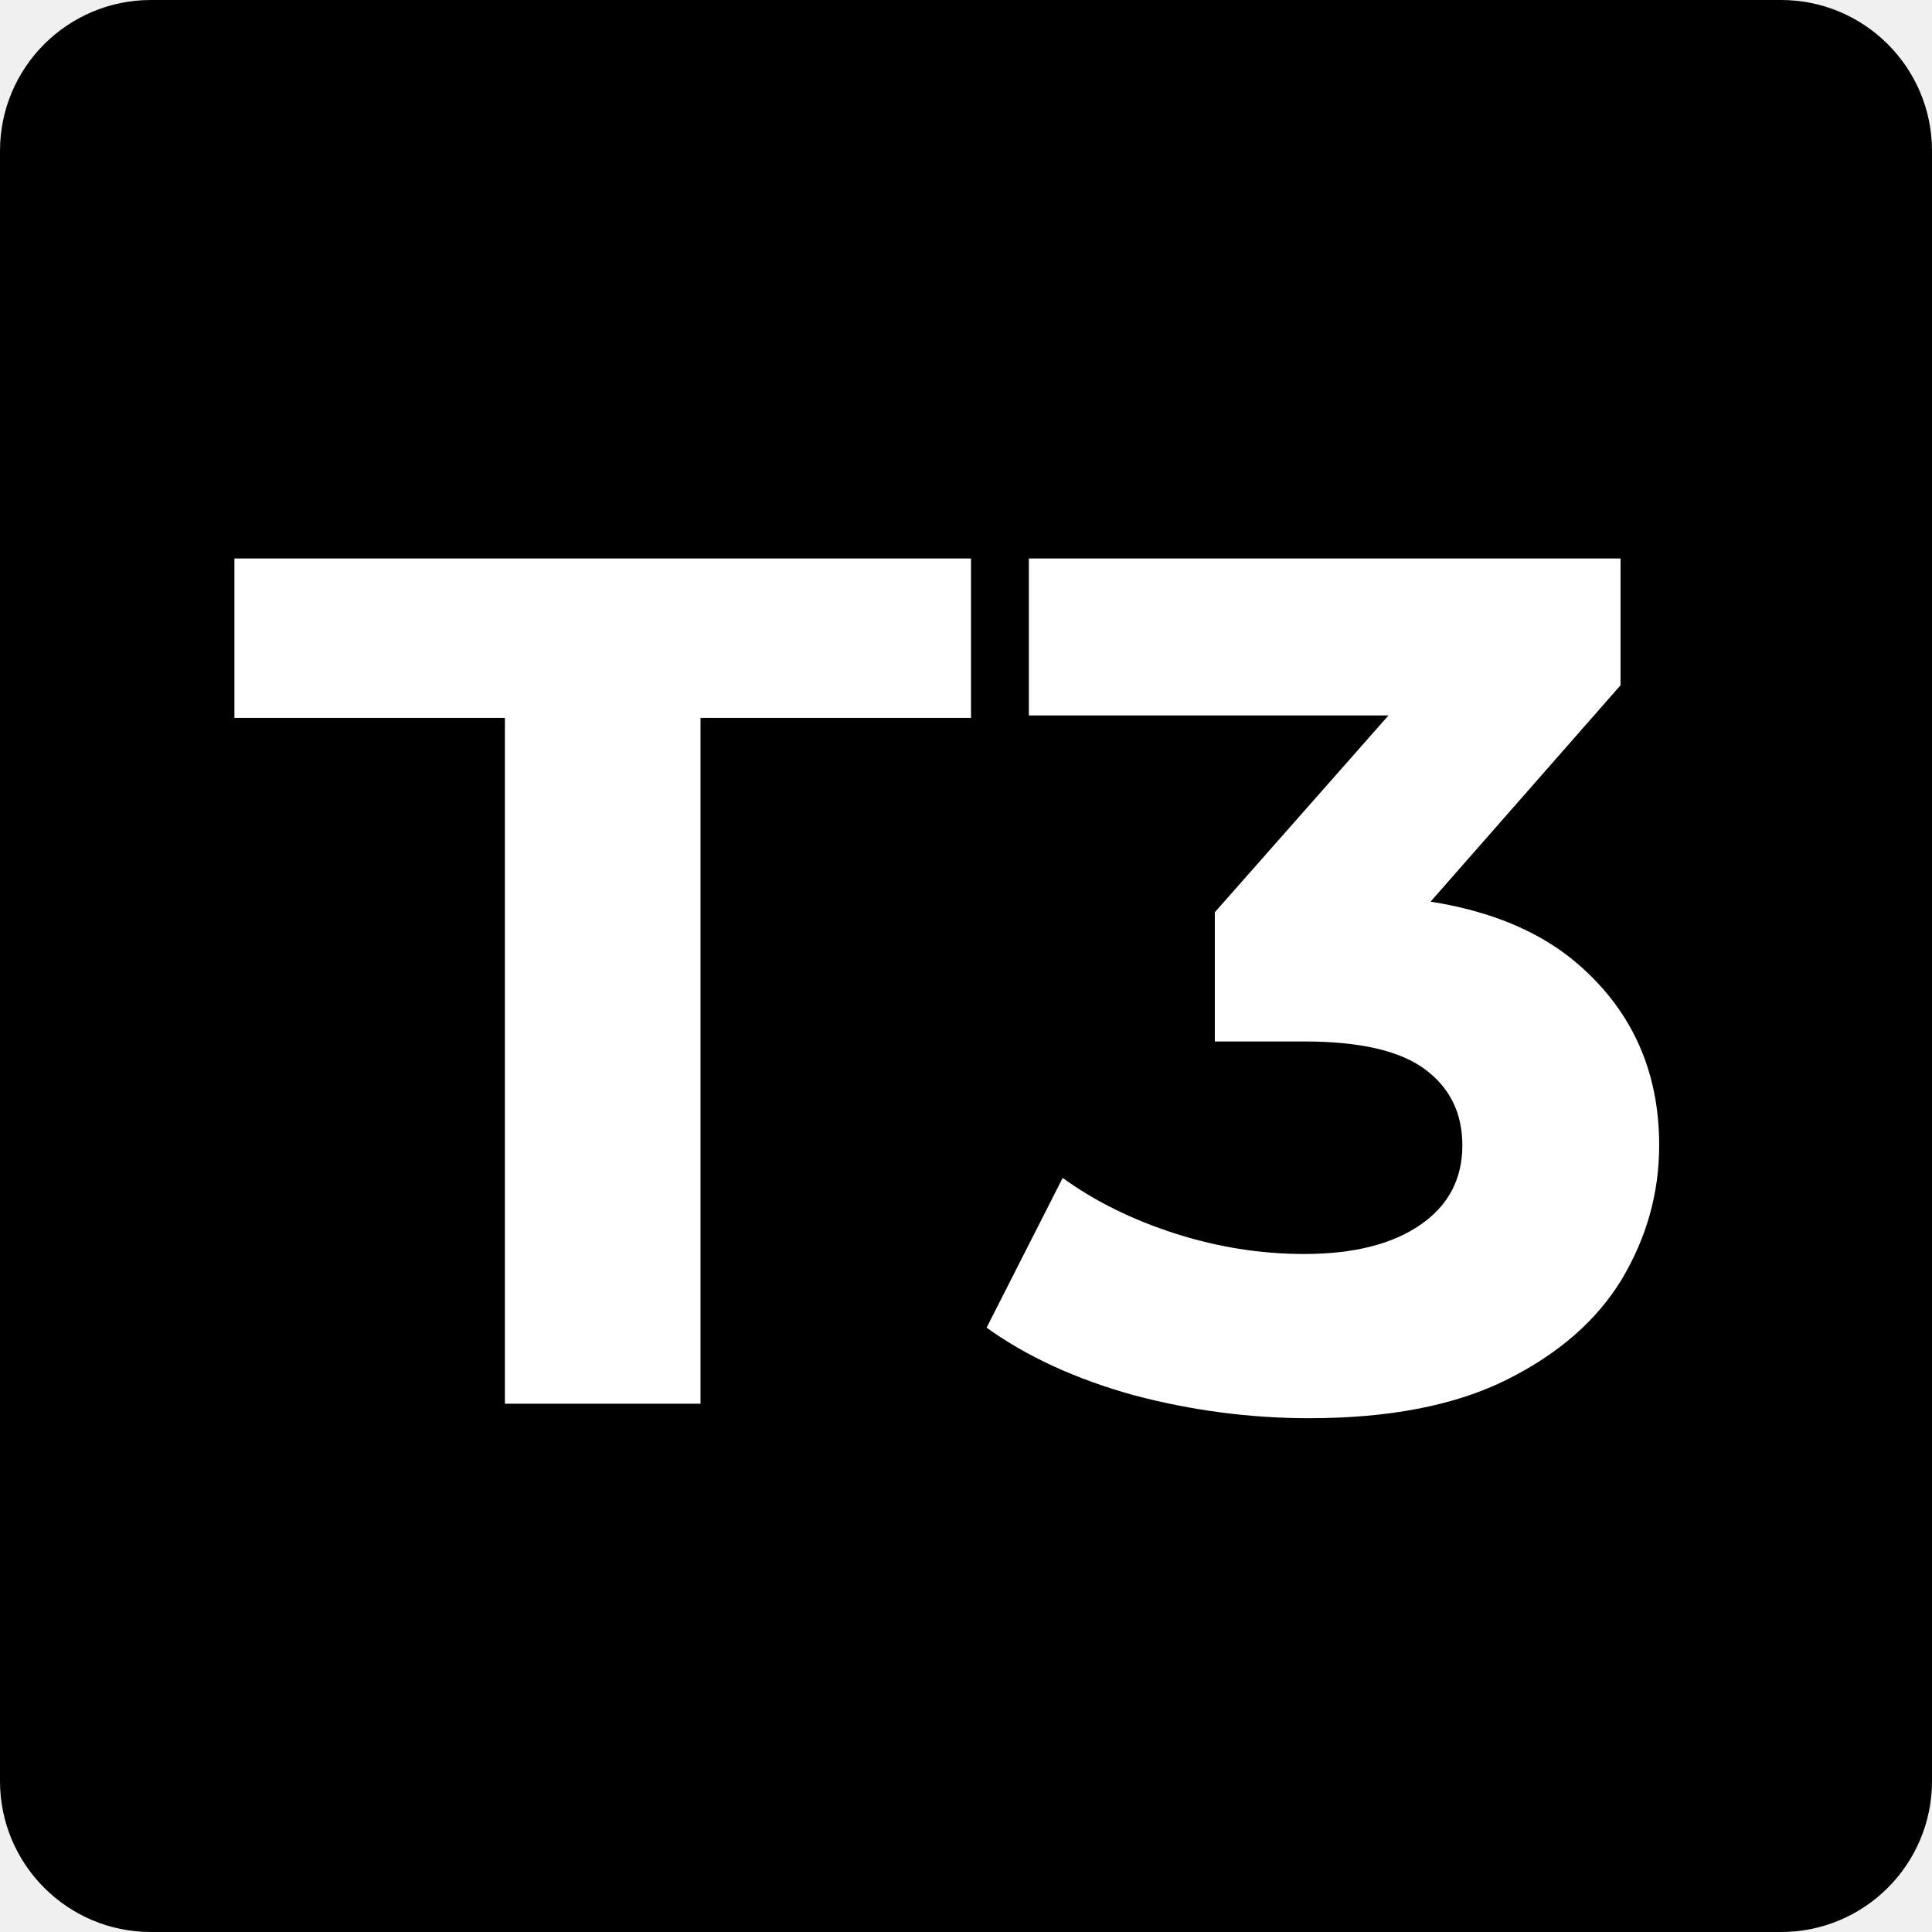
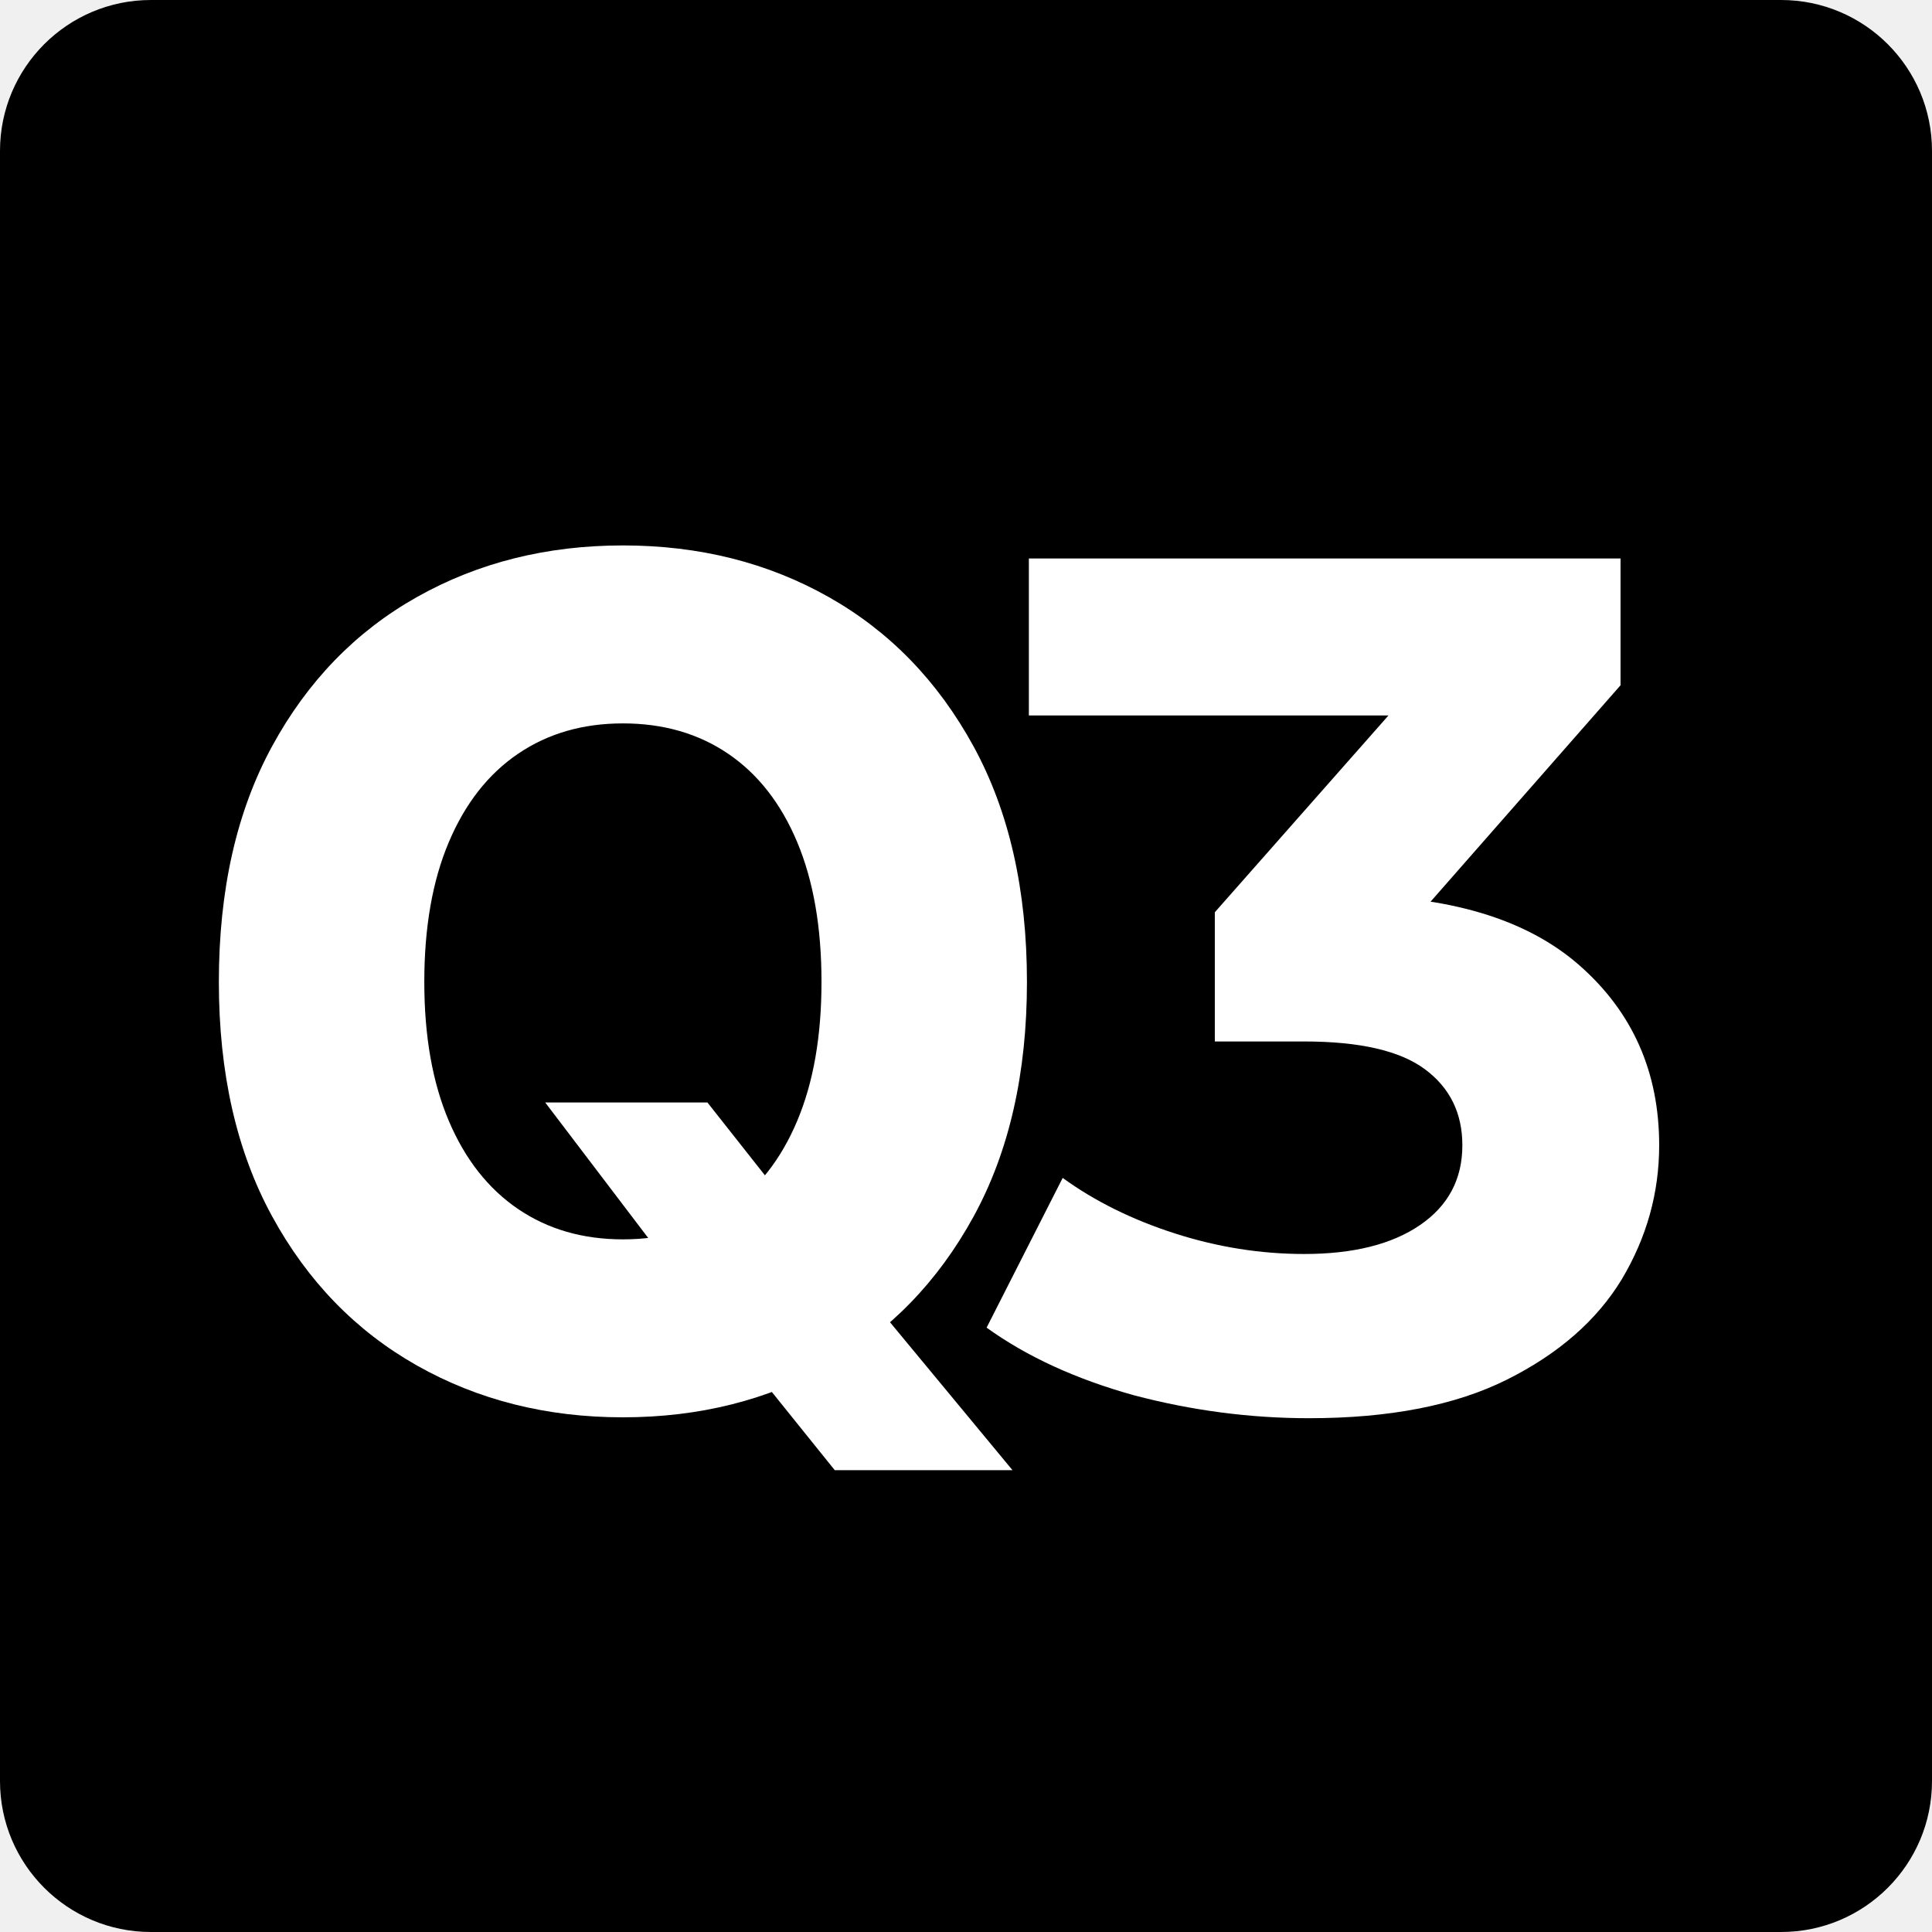
<svg xmlns="http://www.w3.org/2000/svg" width="128" height="128" viewBox="0 0 128 128" fill="none">
  <path d="M0 10C0 4.477 4.477 0 10 0H118C123.523 0 128 4.477 128 10V118C128 123.523 123.523 128 118 128H10C4.477 128 0 123.523 0 118V10Z" fill="black" />
-   <path d="M33.451 93V47.56H15.531V37H64.331V47.56H46.411V93H33.451ZM86.725 93.96C82.832 93.96 78.965 93.453 75.125 92.44C71.285 91.373 68.032 89.88 65.365 87.96L70.405 78.04C72.539 79.587 75.019 80.813 77.845 81.72C80.672 82.627 83.525 83.08 86.405 83.08C89.659 83.08 92.219 82.44 94.085 81.16C95.952 79.88 96.885 78.12 96.885 75.88C96.885 73.747 96.059 72.067 94.405 70.84C92.752 69.613 90.085 69 86.405 69H80.485V60.44L96.085 42.76L97.525 47.4H68.165V37H107.365V45.4L91.845 63.08L85.285 59.32H89.045C95.925 59.32 101.125 60.867 104.645 63.96C108.165 67.053 109.925 71.027 109.925 75.88C109.925 79.027 109.099 81.987 107.445 84.76C105.792 87.48 103.259 89.693 99.845 91.4C96.432 93.107 92.059 93.96 86.725 93.96Z" fill="white" />
+   <path d="M36.122 73.043H46.87L51.62 79.061L57.479 85.807L67.079 97.402H55.304L48.991 89.557L44.559 84.142ZM41.269 93.901Q33.699 93.901 27.624 90.469Q21.549 87.036 18.024 80.576Q14.5 74.117 14.5 65.056Q14.5 55.921 18.024 49.447Q21.549 42.973 27.624 39.555Q33.699 36.136 41.269 36.136Q48.848 36.136 54.904 39.555Q60.96 42.973 64.499 49.447Q68.038 55.921 68.038 65.056Q68.038 74.145 64.499 80.605Q60.96 87.064 54.904 90.483Q48.848 93.901 41.269 93.901ZM41.269 82.111Q45.283 82.111 48.243 80.1Q51.202 78.089 52.814 74.269Q54.426 70.45 54.426 65.056Q54.426 59.625 52.814 55.787Q51.202 51.948 48.243 49.938Q45.283 47.927 41.269 47.927Q37.283 47.927 34.324 49.938Q31.364 51.948 29.738 55.787Q28.111 59.625 28.111 65.056Q28.111 70.45 29.738 74.269Q31.364 78.089 34.324 80.1Q37.283 82.111 41.269 82.111Z" fill="white" />
+   <path d="M86.725 93.96C82.832 93.96 78.965 93.453 75.125 92.44C71.285 91.373 68.032 89.88 65.365 87.96L70.405 78.04C72.539 79.587 75.019 80.813 77.845 81.72C80.672 82.627 83.525 83.08 86.405 83.08C89.659 83.08 92.219 82.44 94.085 81.16C95.952 79.88 96.885 78.12 96.885 75.88C96.885 73.747 96.059 72.067 94.405 70.84C92.752 69.613 90.085 69 86.405 69H80.485V60.44L96.085 42.76L97.525 47.4H68.165V37H107.365V45.4L91.845 63.08L85.285 59.32H89.045C95.925 59.32 101.125 60.867 104.645 63.96C108.165 67.053 109.925 71.027 109.925 75.88C109.925 79.027 109.099 81.987 107.445 84.76C105.792 87.48 103.259 89.693 99.845 91.4C96.432 93.107 92.059 93.96 86.725 93.96Z" fill="white" />
</svg>
